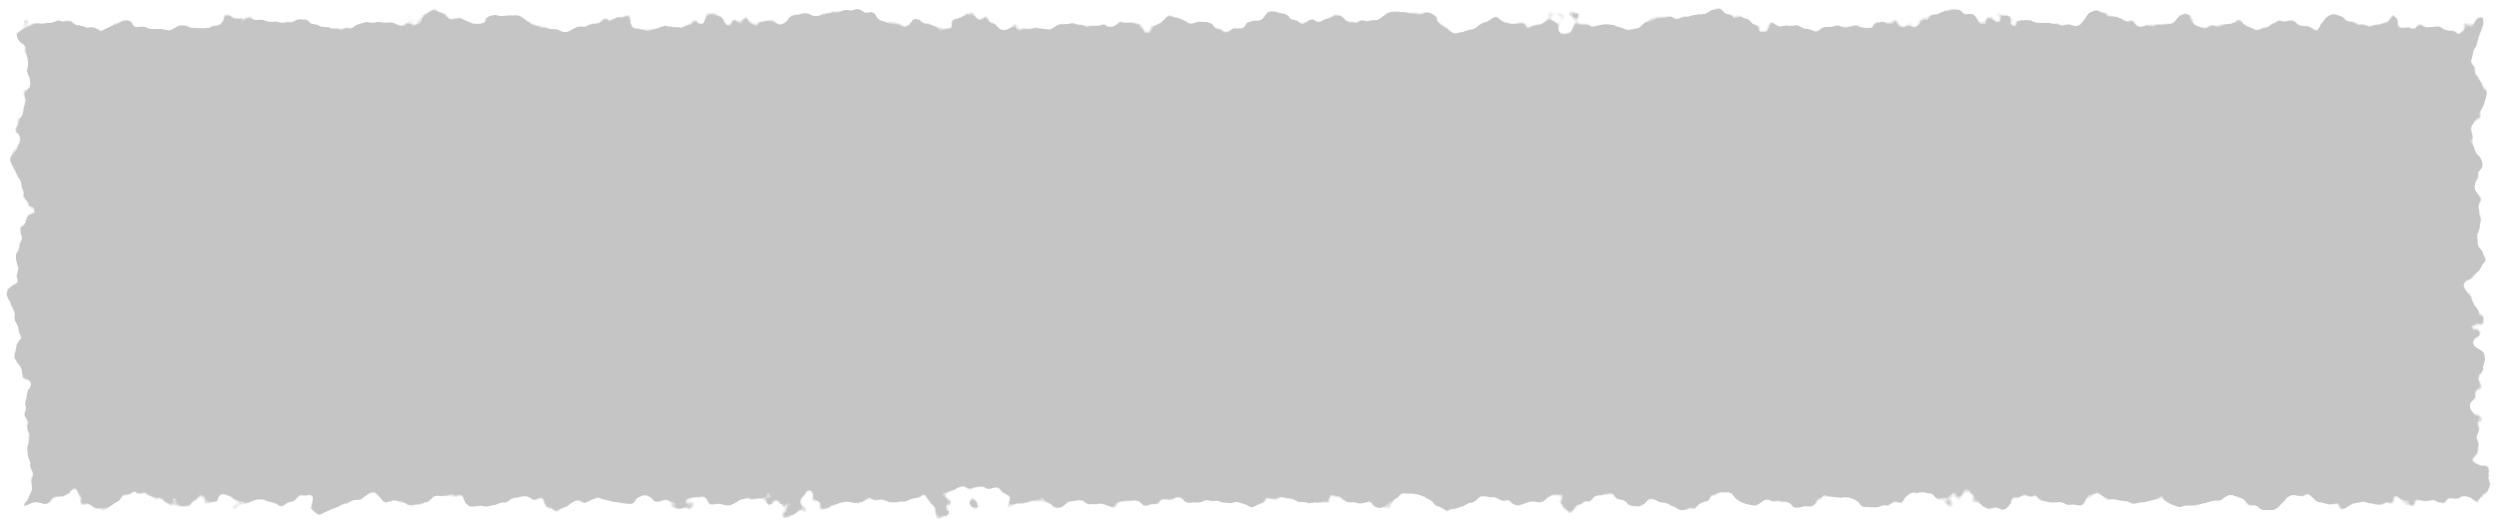
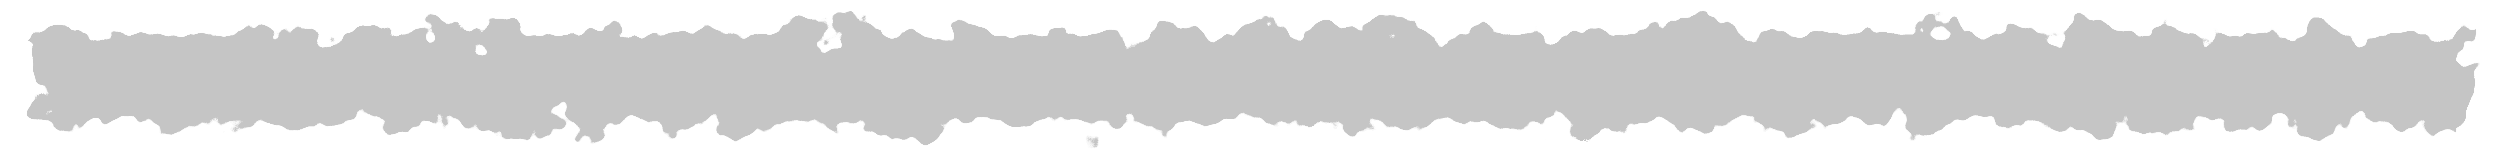
- <svg xmlns="http://www.w3.org/2000/svg" width="1042" height="218" viewBox="0 0 1042 218" fill="none">
+ <svg xmlns="http://www.w3.org/2000/svg" viewBox="0 0 1050 66" fill="none">
  <g filter="url(#filter0_g_47_4)">
-     <rect x="9" y="9" width="1024" height="200" fill="#C5C5C5" />
+     <rect x="13" y="13" width="1024" height="40" fill="#C5C5C5" />
  </g>
  <defs>
-     <filter id="filter0_g_47_4" x="0" y="0" width="1042" height="218" filterUnits="userSpaceOnUse" color-interpolation-filters="sRGB">
+     <filter id="filter0_g_47_4" x="0" y="0" width="1050" height="66" filterUnits="userSpaceOnUse" color-interpolation-filters="sRGB">
      <feFlood flood-opacity="0" result="BackgroundImageFix" />
      <feBlend mode="normal" in="SourceGraphic" in2="BackgroundImageFix" result="shape" />
      <feTurbulence type="fractalNoise" baseFrequency="0.062 0.062" numOctaves="3" seed="4273" />
-       <feDisplacementMap in="shape" scale="18" xChannelSelector="R" yChannelSelector="G" result="displacedImage" width="100%" height="100%" />
+       <feDisplacementMap in="shape" scale="26" xChannelSelector="R" yChannelSelector="G" result="displacedImage" width="100%" height="100%" />
      <feMerge result="effect1_texture_47_4">
        <feMergeNode in="displacedImage" />
      </feMerge>
    </filter>
  </defs>
</svg>
